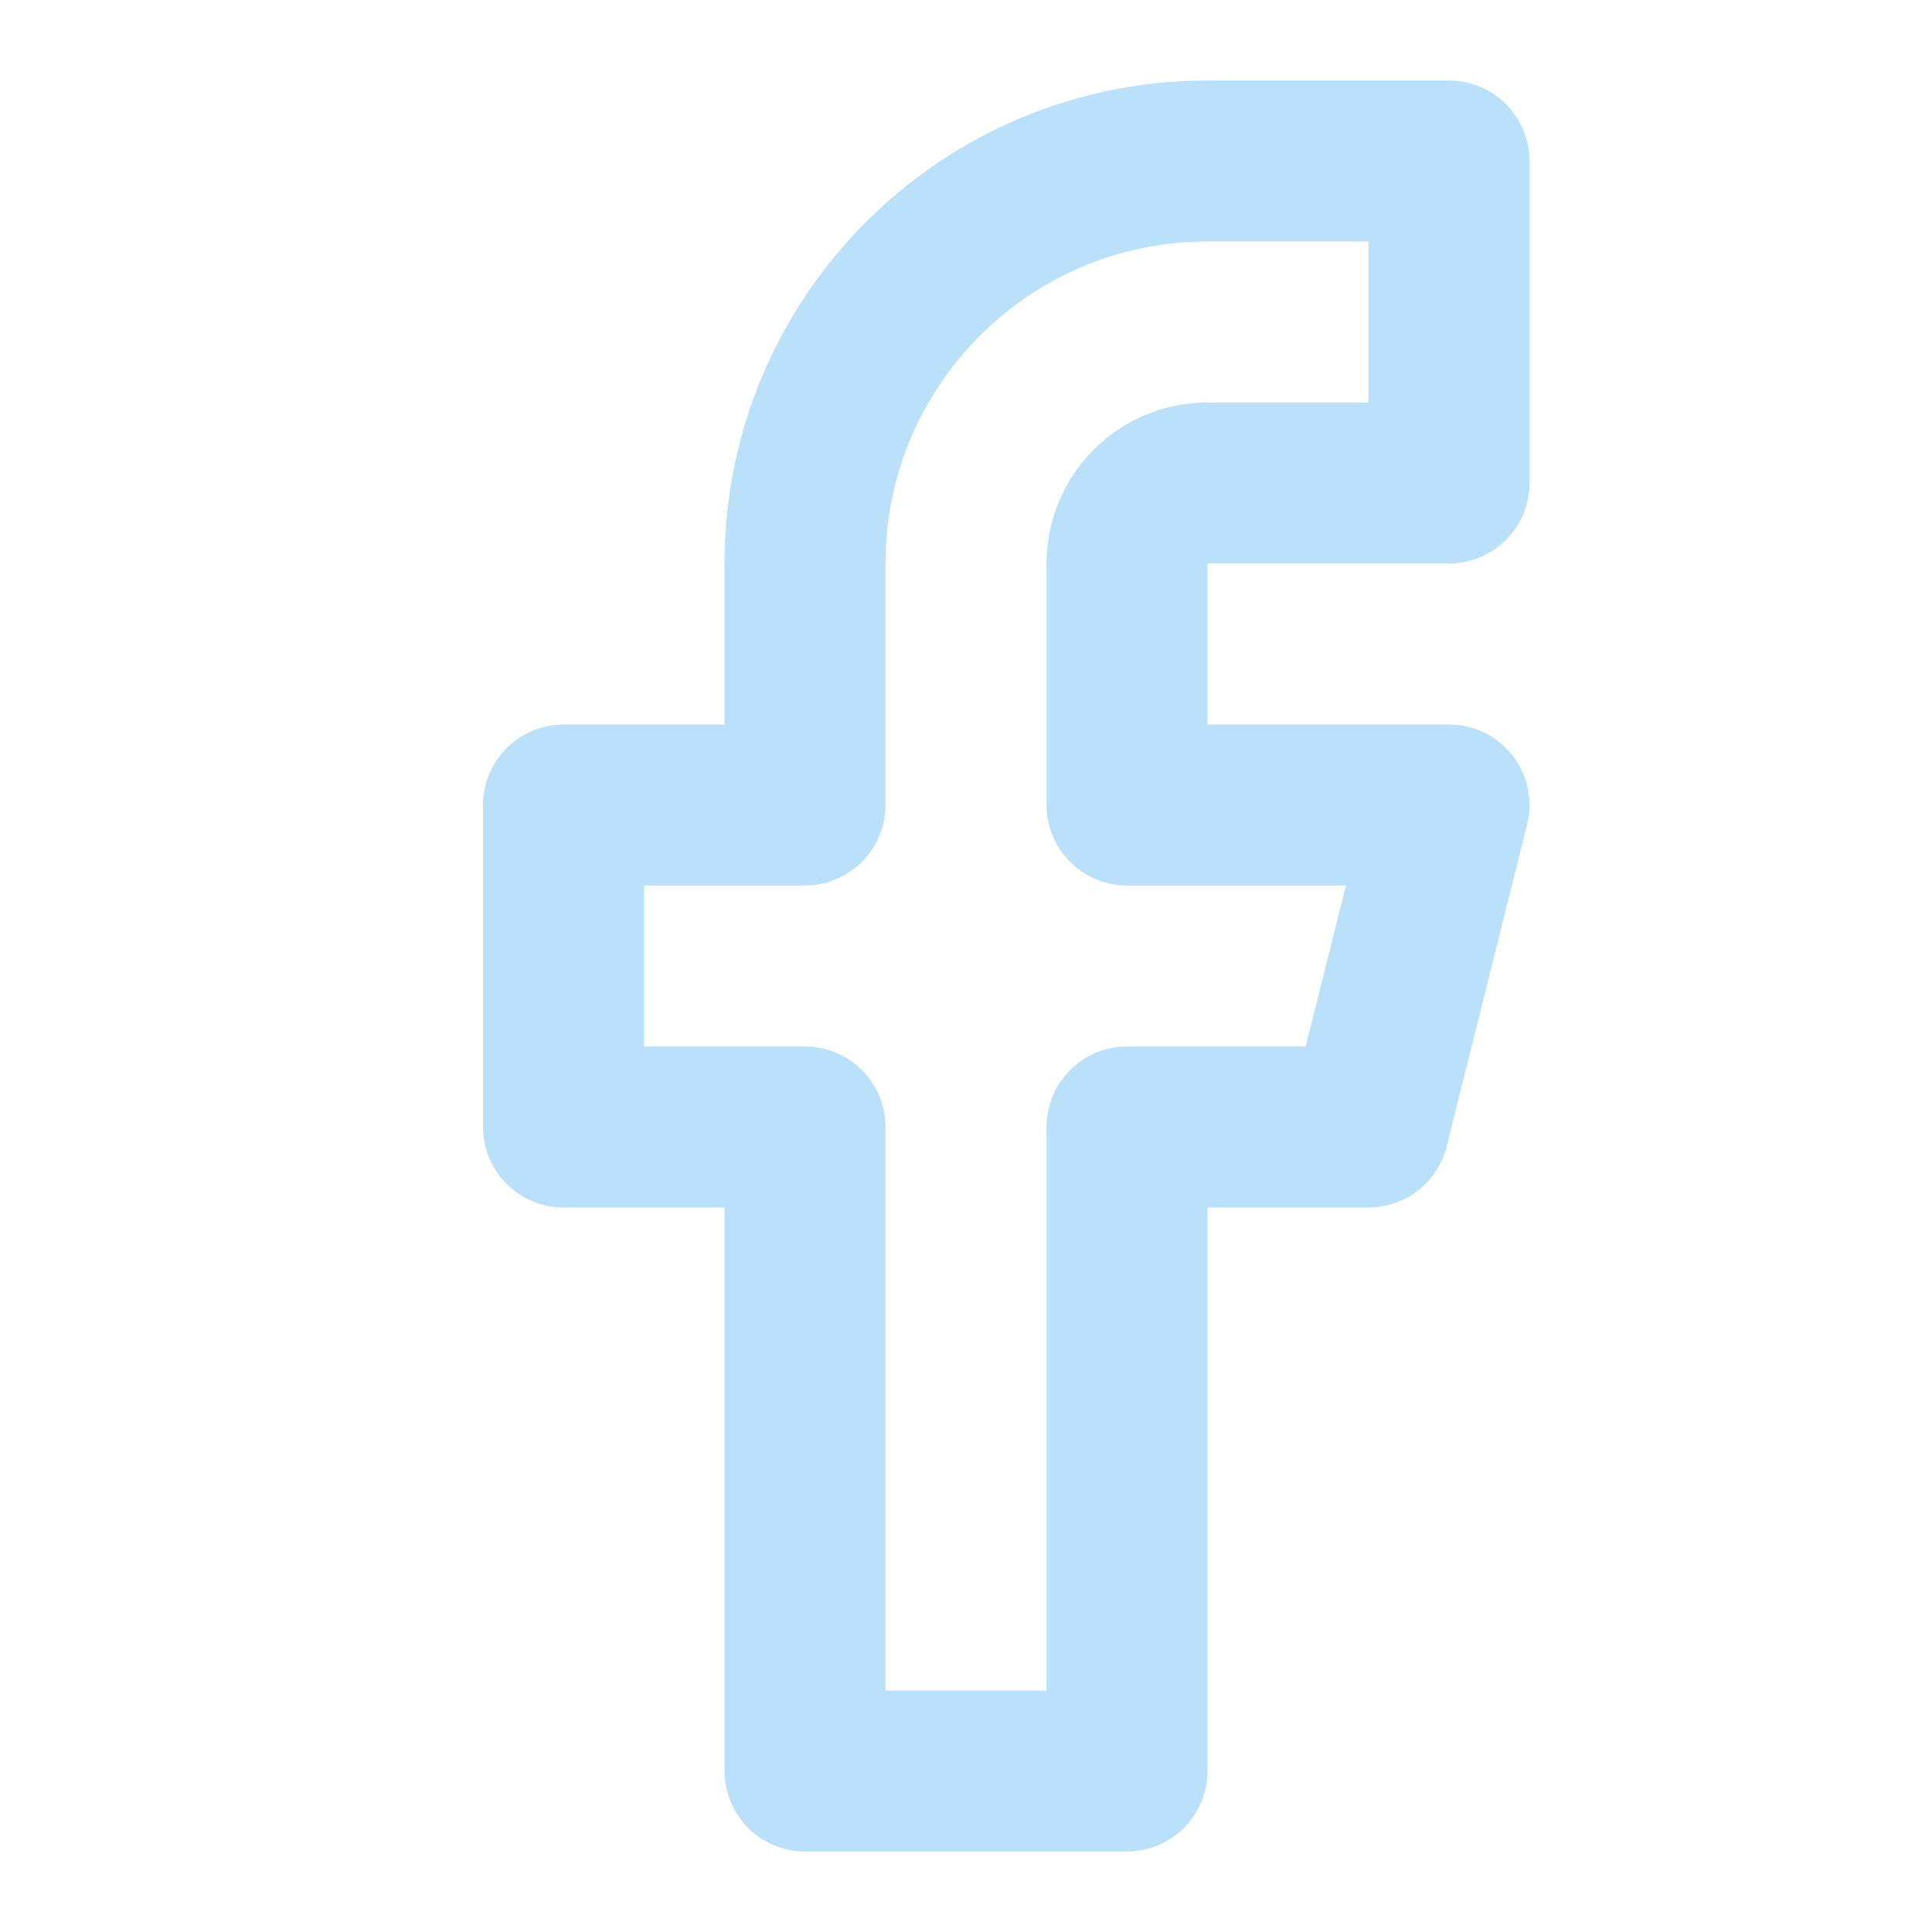
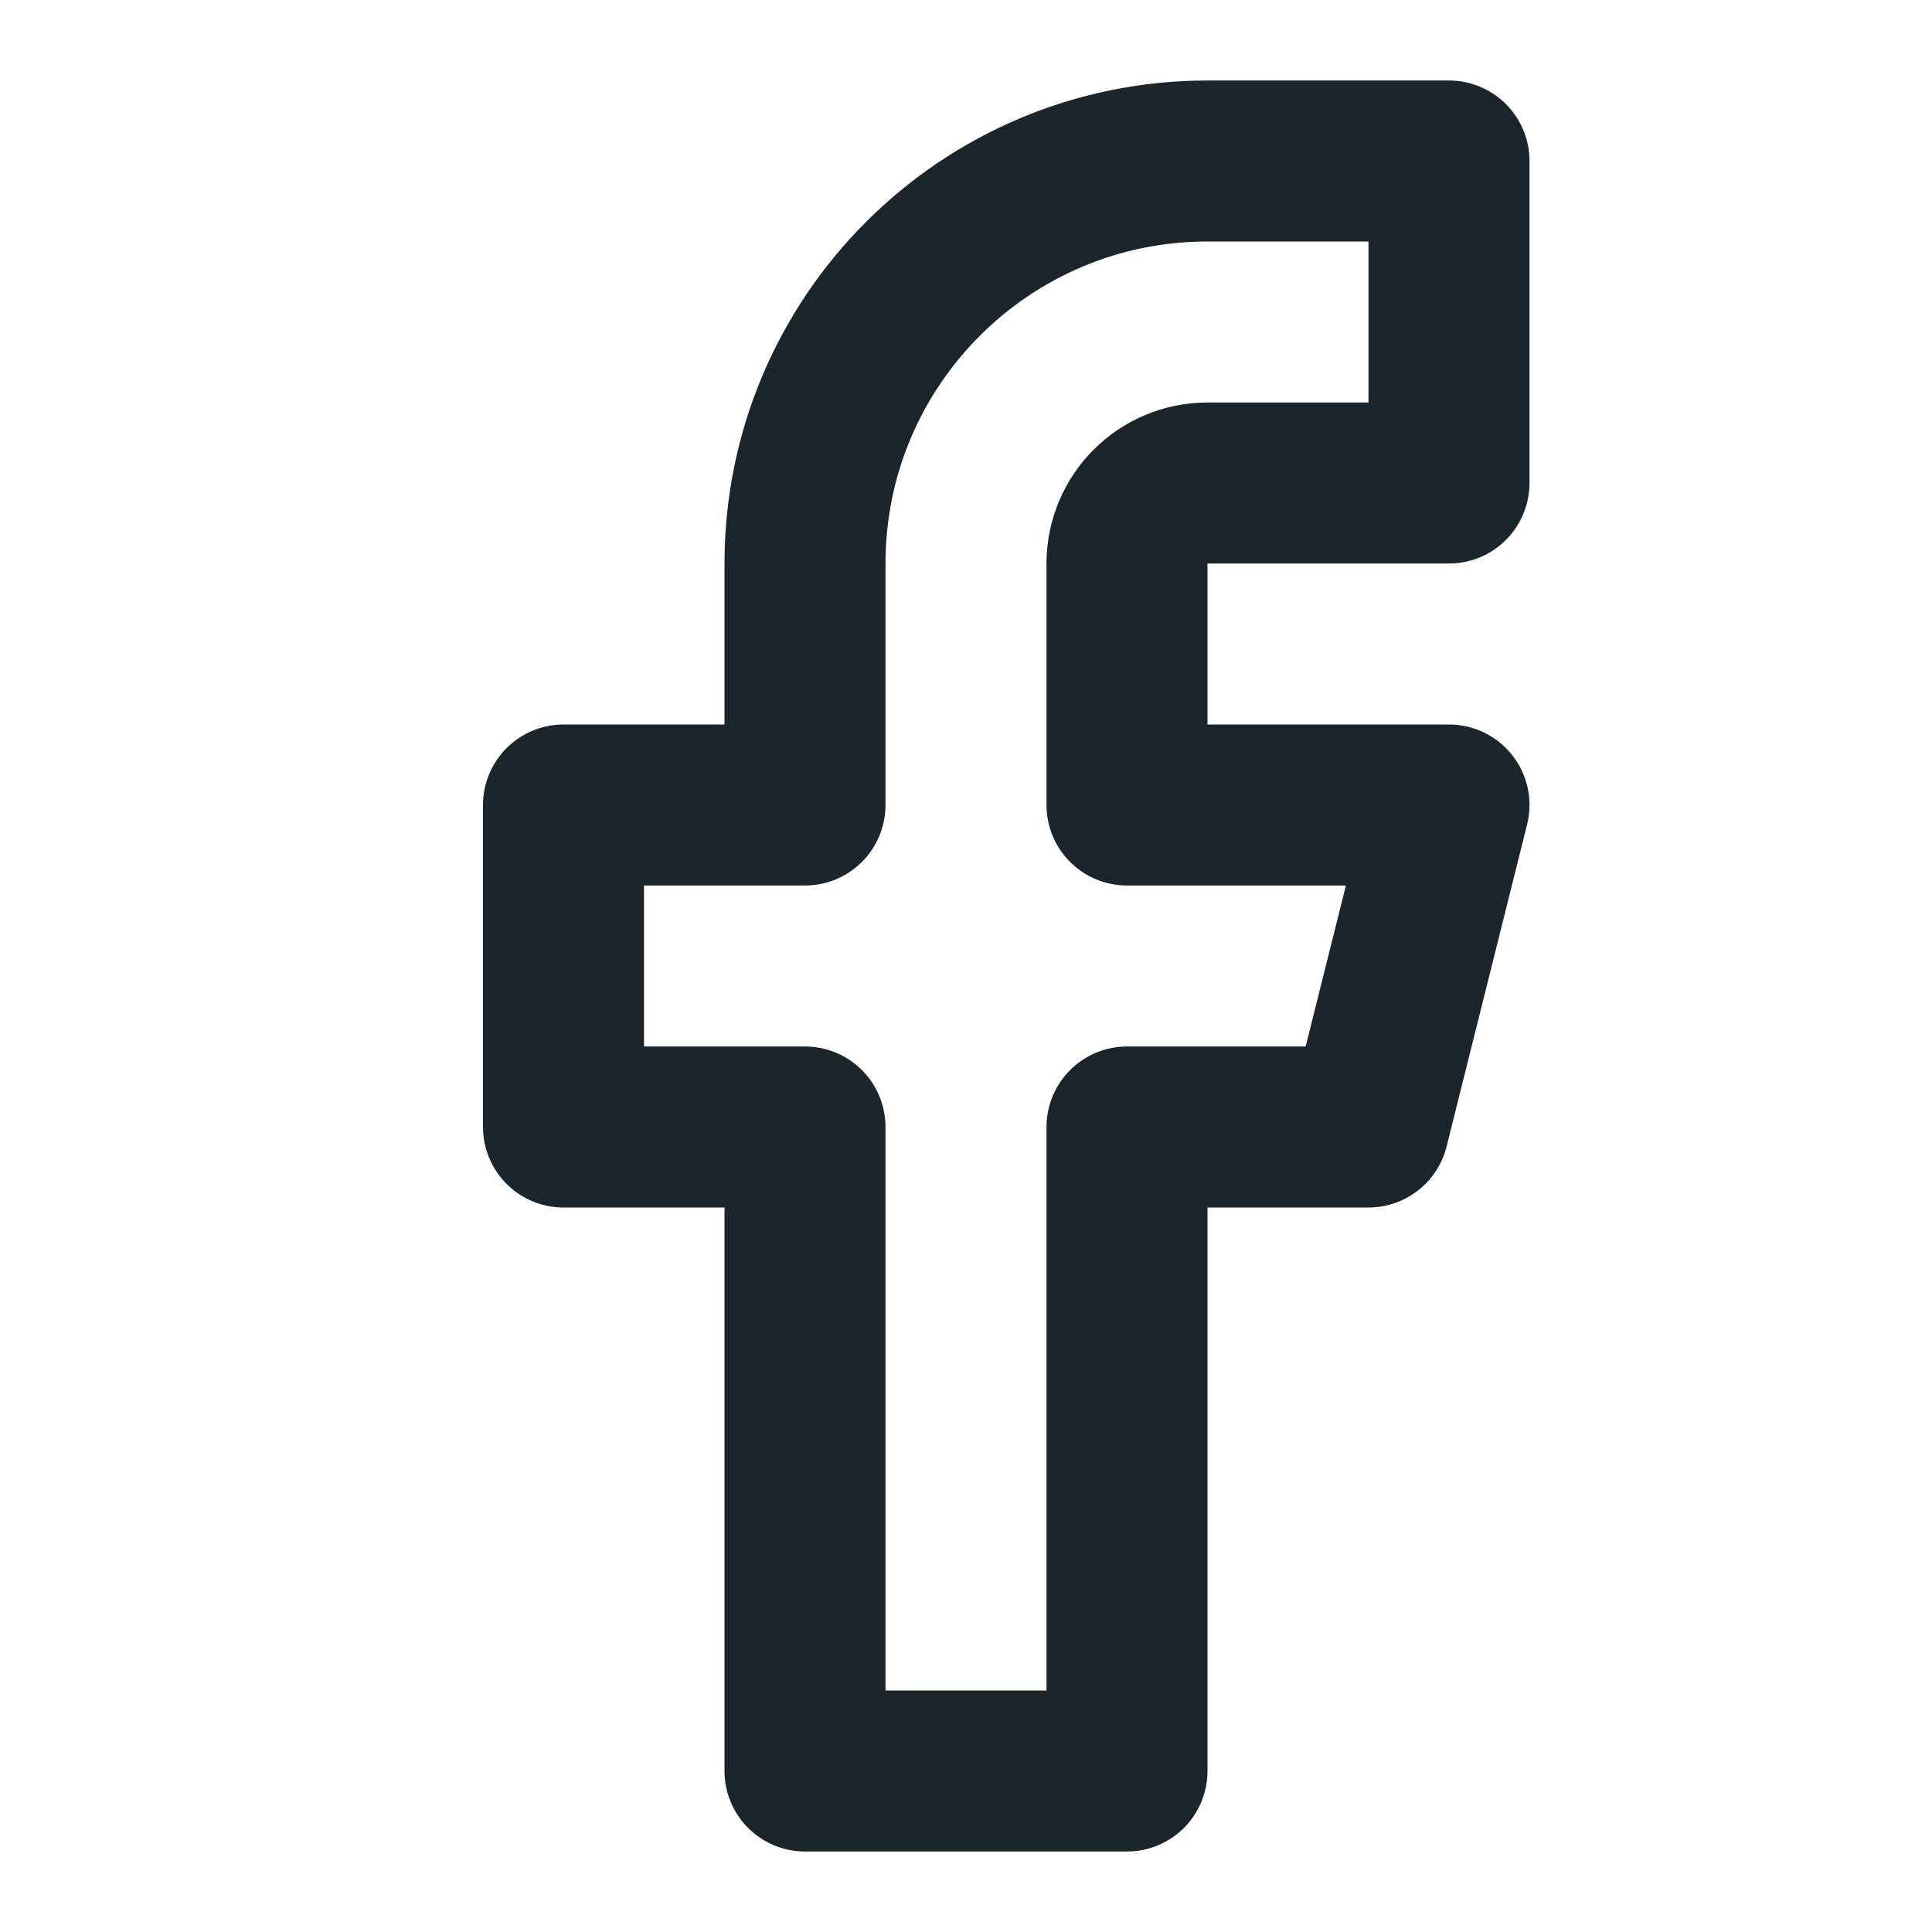
- <svg xmlns="http://www.w3.org/2000/svg" width="100" height="100" viewBox="0 0 24 24" fill="none" stroke="#bbe1fa" stroke-width="2" stroke-linecap="round" stroke-linejoin="round" class="feather feather-facebook">
+ <svg xmlns="http://www.w3.org/2000/svg" width="100" height="100" viewBox="0 0 24 24" fill="none" stroke="#1b262c" stroke-width="2" stroke-linecap="round" stroke-linejoin="round" class="feather feather-facebook">
  <path d="M18 2h-3a5 5 0 0 0-5 5v3H7v4h3v8h4v-8h3l1-4h-4V7a1 1 0 0 1 1-1h3z" />
</svg>
